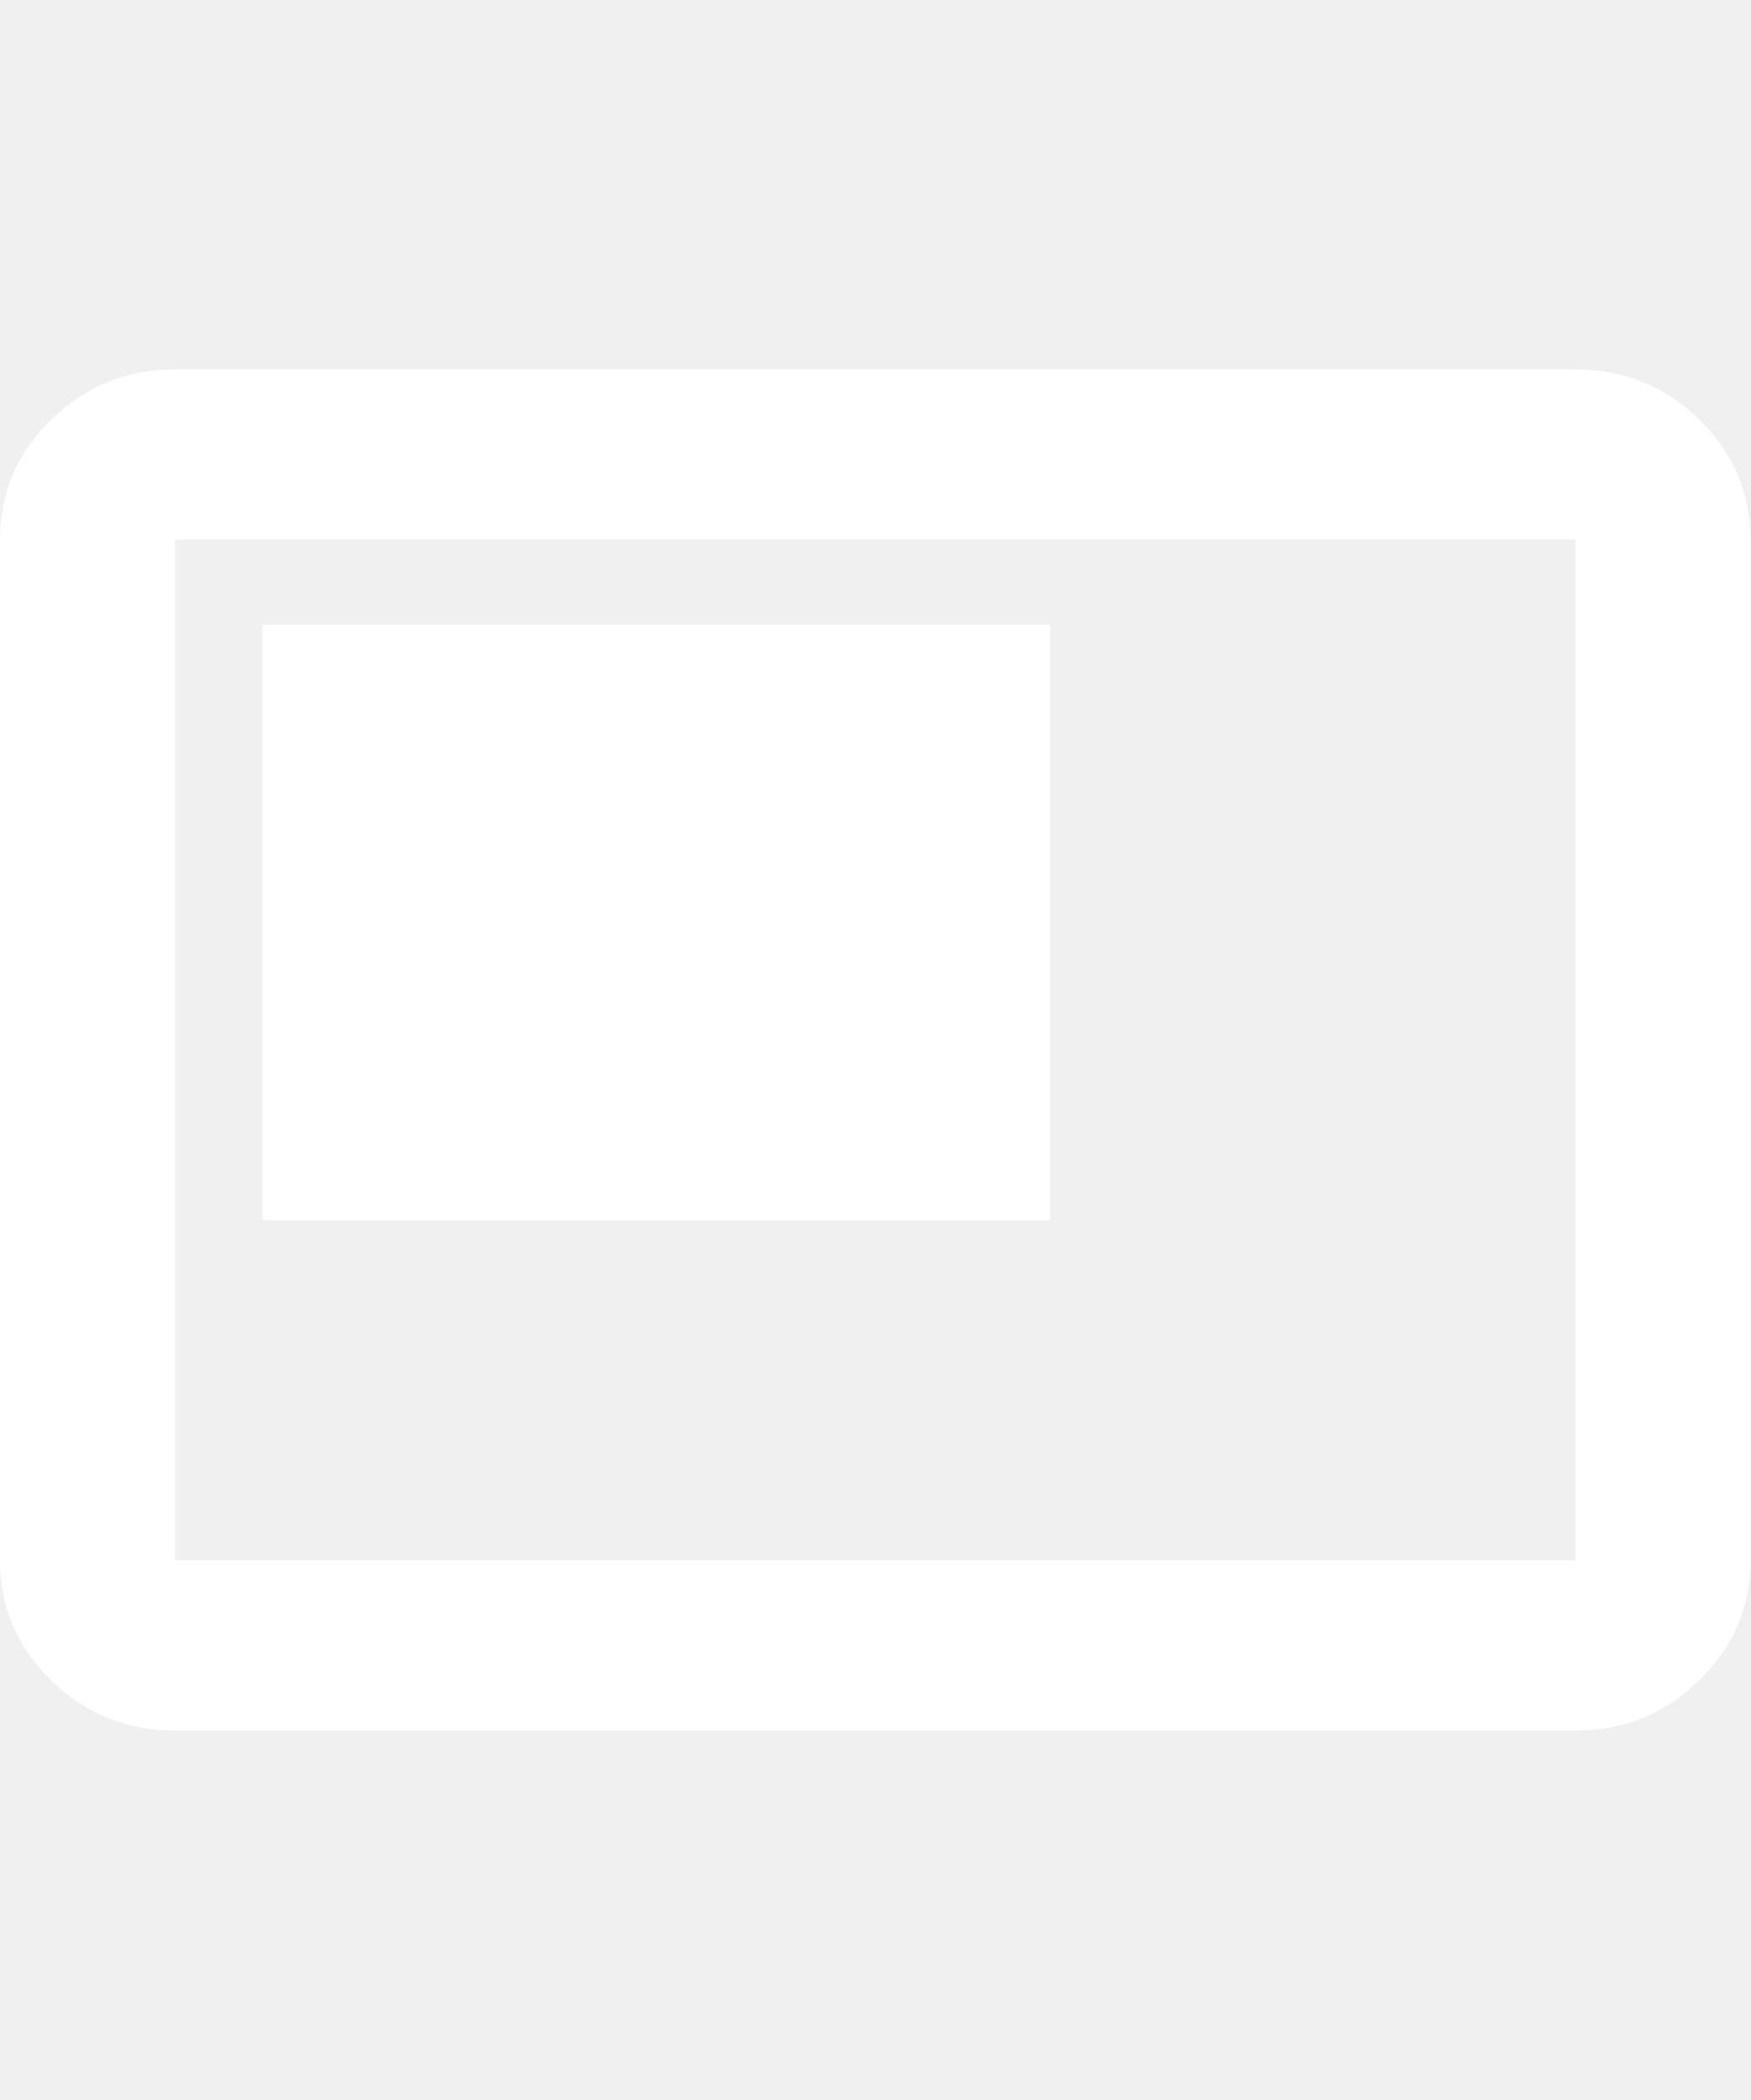
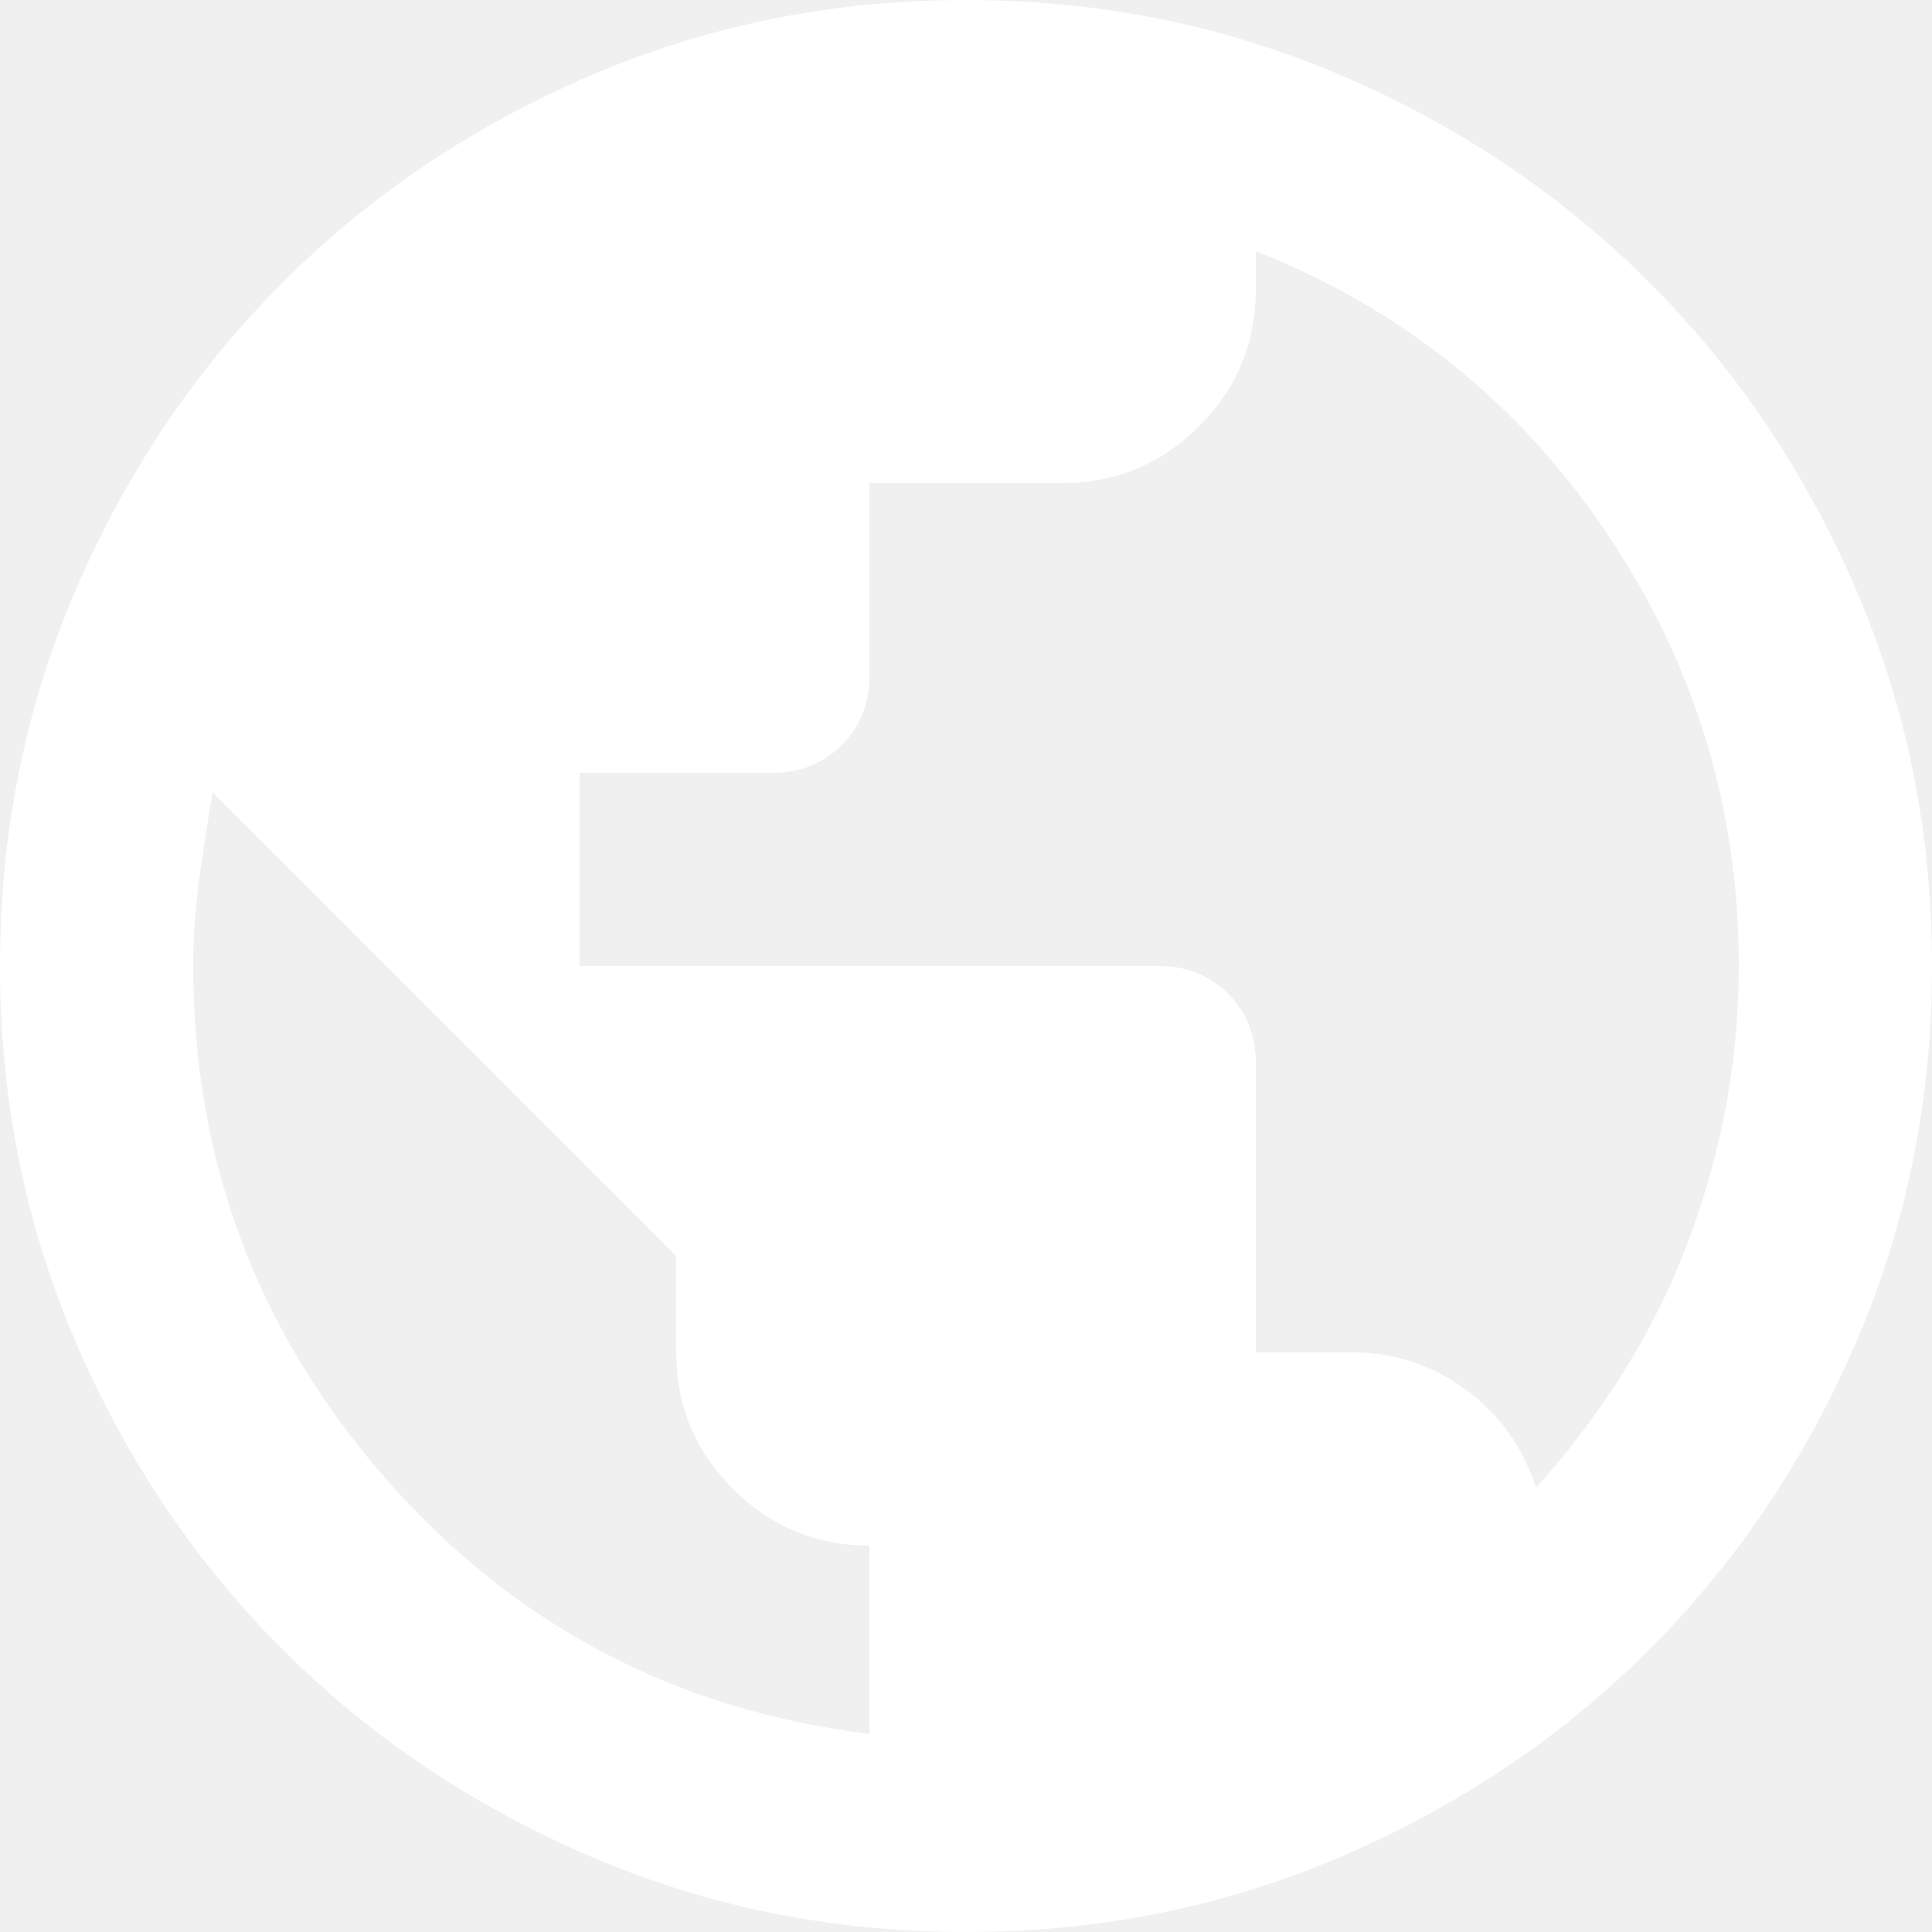
- <svg xmlns="http://www.w3.org/2000/svg" width="10" height="12" viewBox="0 0 18 14" fill="none">
-   <path d="M2.7 8.75H10.8V2.625H2.7V8.75ZM1.8 14C1.305 14 0.881 13.829 0.529 13.486C0.176 13.143 0 12.731 0 12.25V1.75C0 1.269 0.176 0.857 0.529 0.514C0.881 0.171 1.305 0 1.8 0H16.2C16.695 0 17.119 0.171 17.471 0.514C17.824 0.857 18 1.269 18 1.75V12.25C18 12.731 17.824 13.143 17.471 13.486C17.119 13.829 16.695 14 16.2 14H1.8ZM1.8 12.25H16.2V1.75H1.8V12.25Z" fill="white" />
+ <svg xmlns="http://www.w3.org/2000/svg" width="20" height="20" viewBox="0 0 20 20" fill="none">
+   <path d="M10 20C8.617 20 7.317 19.738 6.1 19.212C4.883 18.688 3.825 17.975 2.925 17.075C2.025 16.175 1.312 15.117 0.787 13.9C0.263 12.683 0 11.383 0 10C0 8.617 0.263 7.317 0.787 6.1C1.312 4.883 2.025 3.825 2.925 2.925C3.825 2.025 4.883 1.312 6.1 0.787C7.317 0.263 8.617 0 10 0C11.383 0 12.683 0.263 13.9 0.787C15.117 1.312 16.175 2.025 17.075 2.925C17.975 3.825 18.688 4.883 19.212 6.1C19.738 7.317 20 8.617 20 10C20 11.383 19.738 12.683 19.212 13.9C18.688 15.117 17.975 16.175 17.075 17.075C16.175 17.975 15.117 18.688 13.9 19.212C12.683 19.738 11.383 20 10 20ZM9 17.95V16C8.45 16 7.979 15.804 7.588 15.412C7.196 15.021 7 14.55 7 14V13L2.2 8.2C2.15 8.5 2.104 8.8 2.062 9.1C2.021 9.4 2 9.7 2 10C2 12.017 2.663 13.783 3.987 15.3C5.312 16.817 6.983 17.7 9 17.95ZM15.9 15.4C16.233 15.033 16.533 14.637 16.8 14.213C17.067 13.787 17.288 13.346 17.462 12.887C17.637 12.429 17.771 11.958 17.863 11.475C17.954 10.992 18 10.5 18 10C18 8.367 17.546 6.875 16.637 5.525C15.729 4.175 14.517 3.2 13 2.6V3C13 3.55 12.804 4.021 12.412 4.412C12.021 4.804 11.55 5 11 5H9V7C9 7.283 8.904 7.521 8.713 7.713C8.521 7.904 8.283 8 8 8H6V10H12C12.283 10 12.521 10.096 12.713 10.287C12.904 10.479 13 10.717 13 11V14H14C14.433 14 14.825 14.129 15.175 14.387C15.525 14.646 15.767 14.983 15.9 15.4Z" fill="white" />
</svg>
